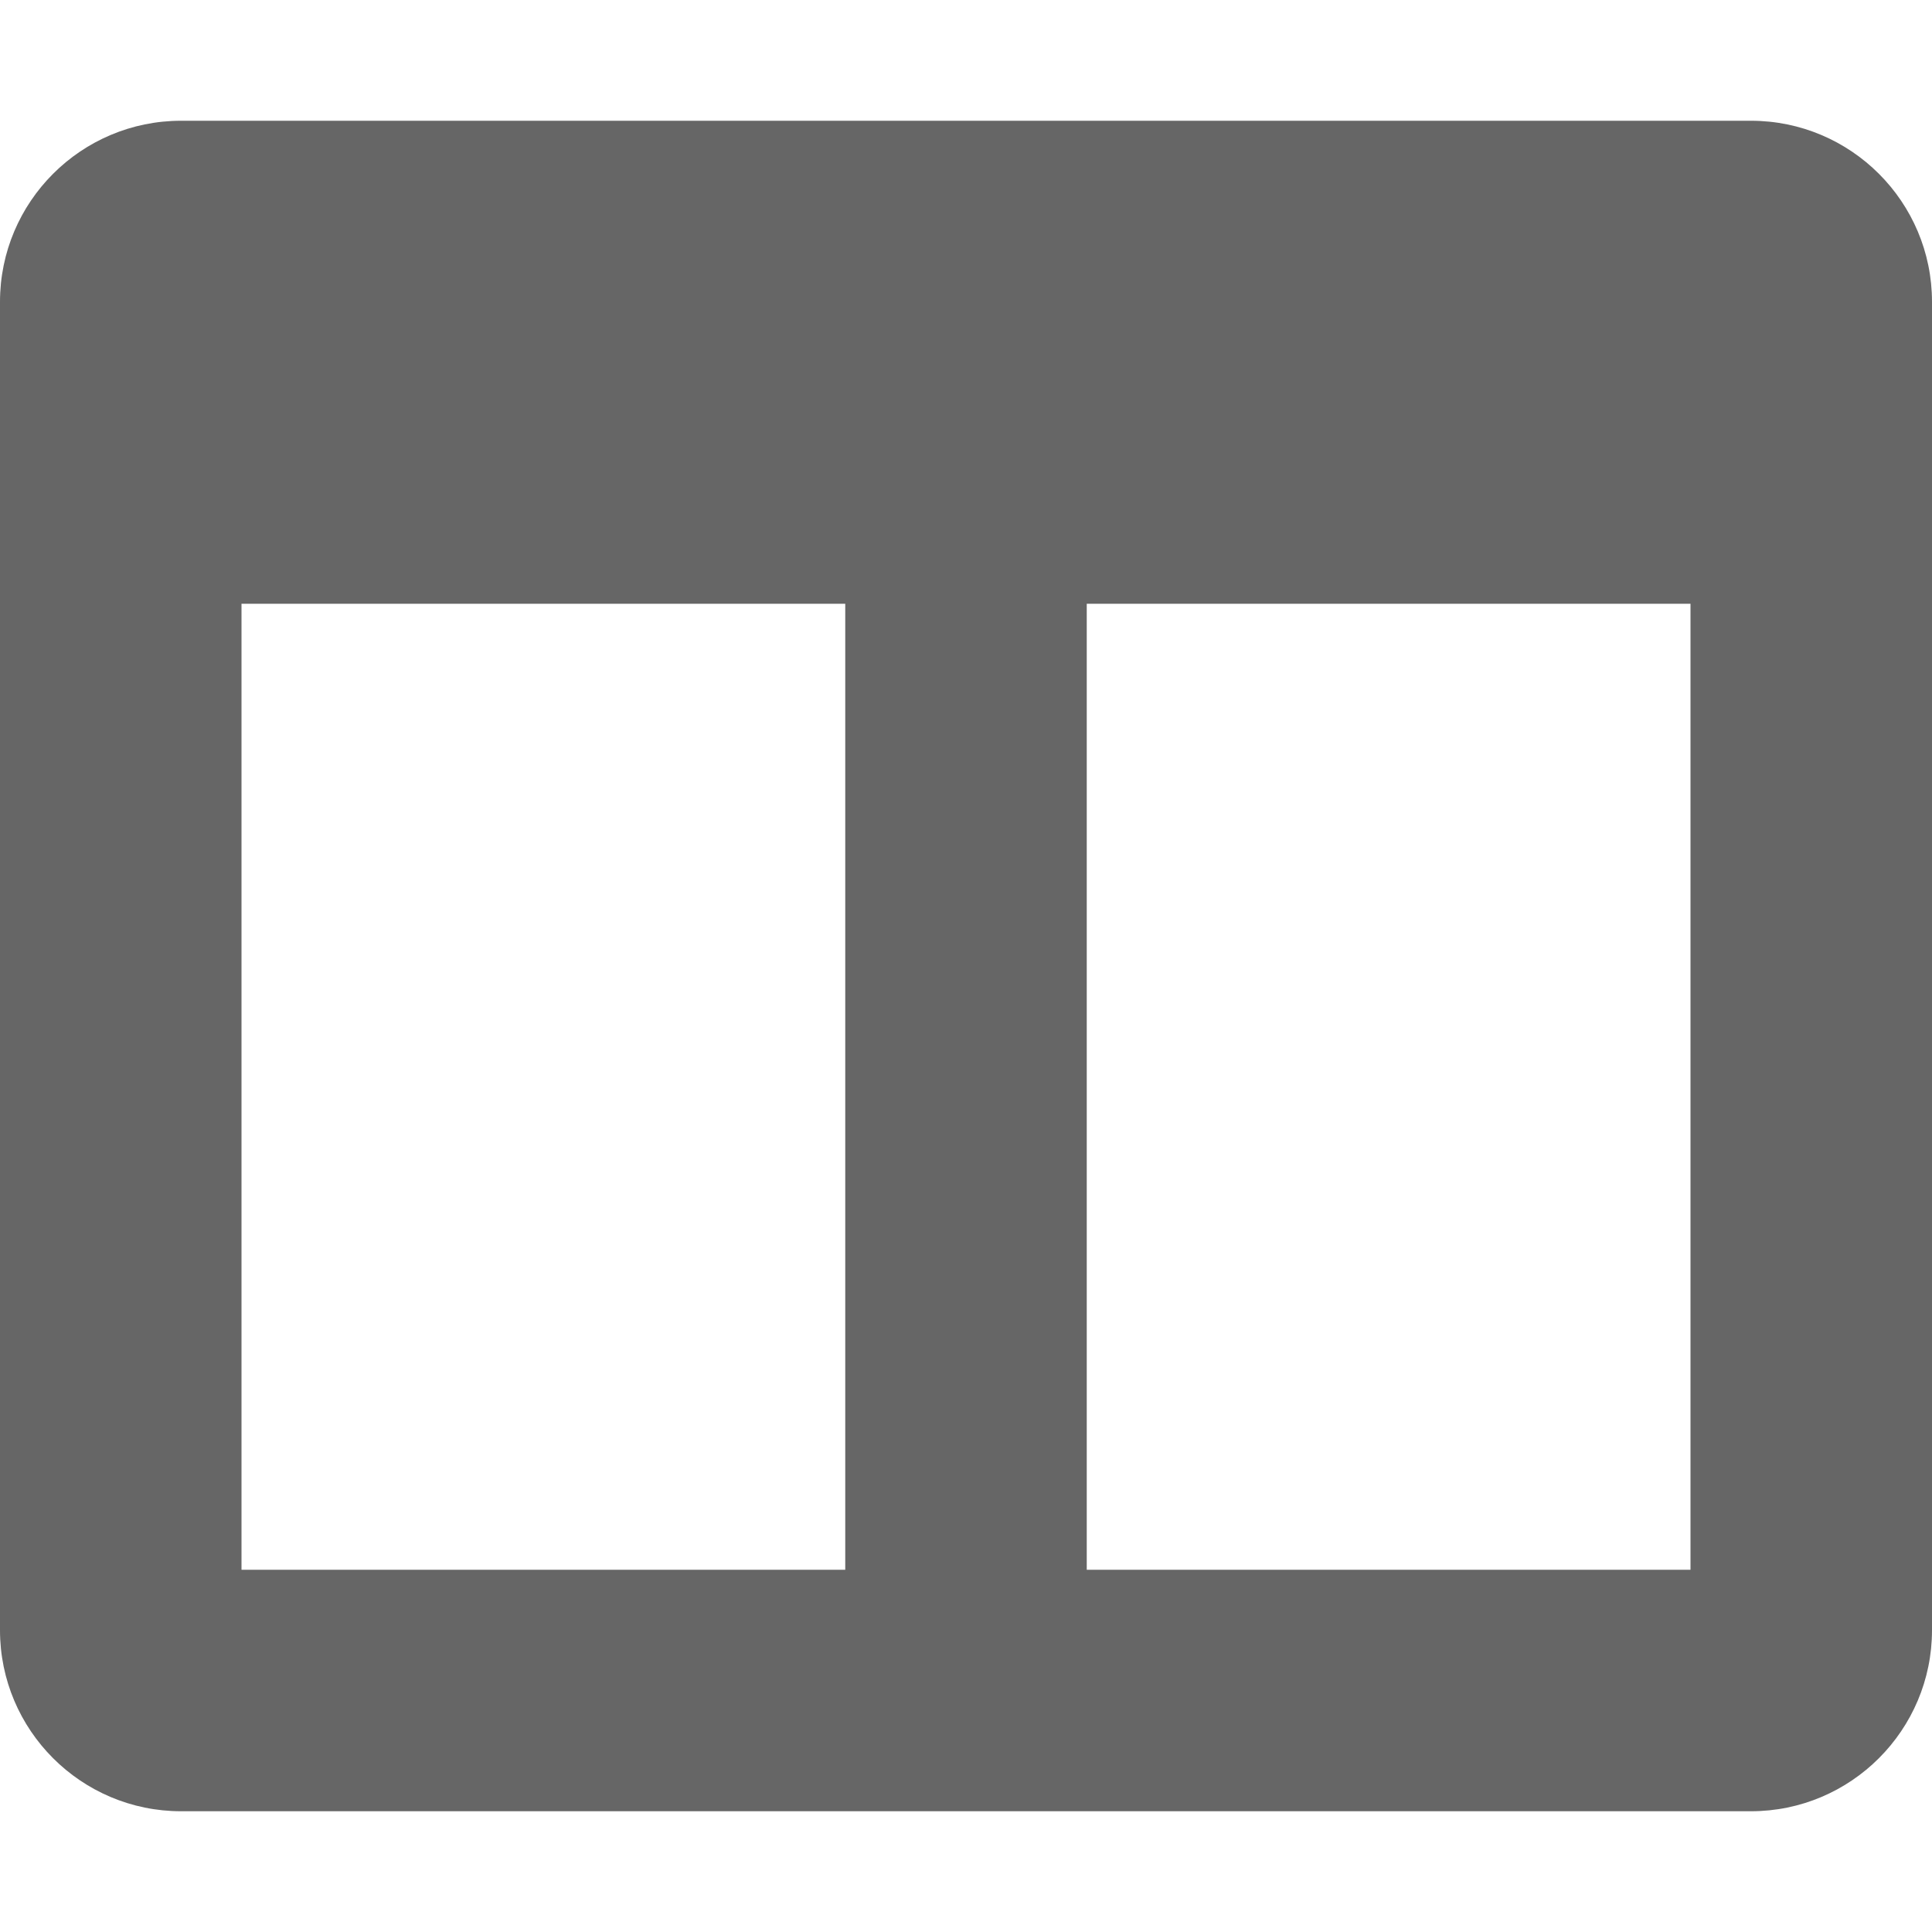
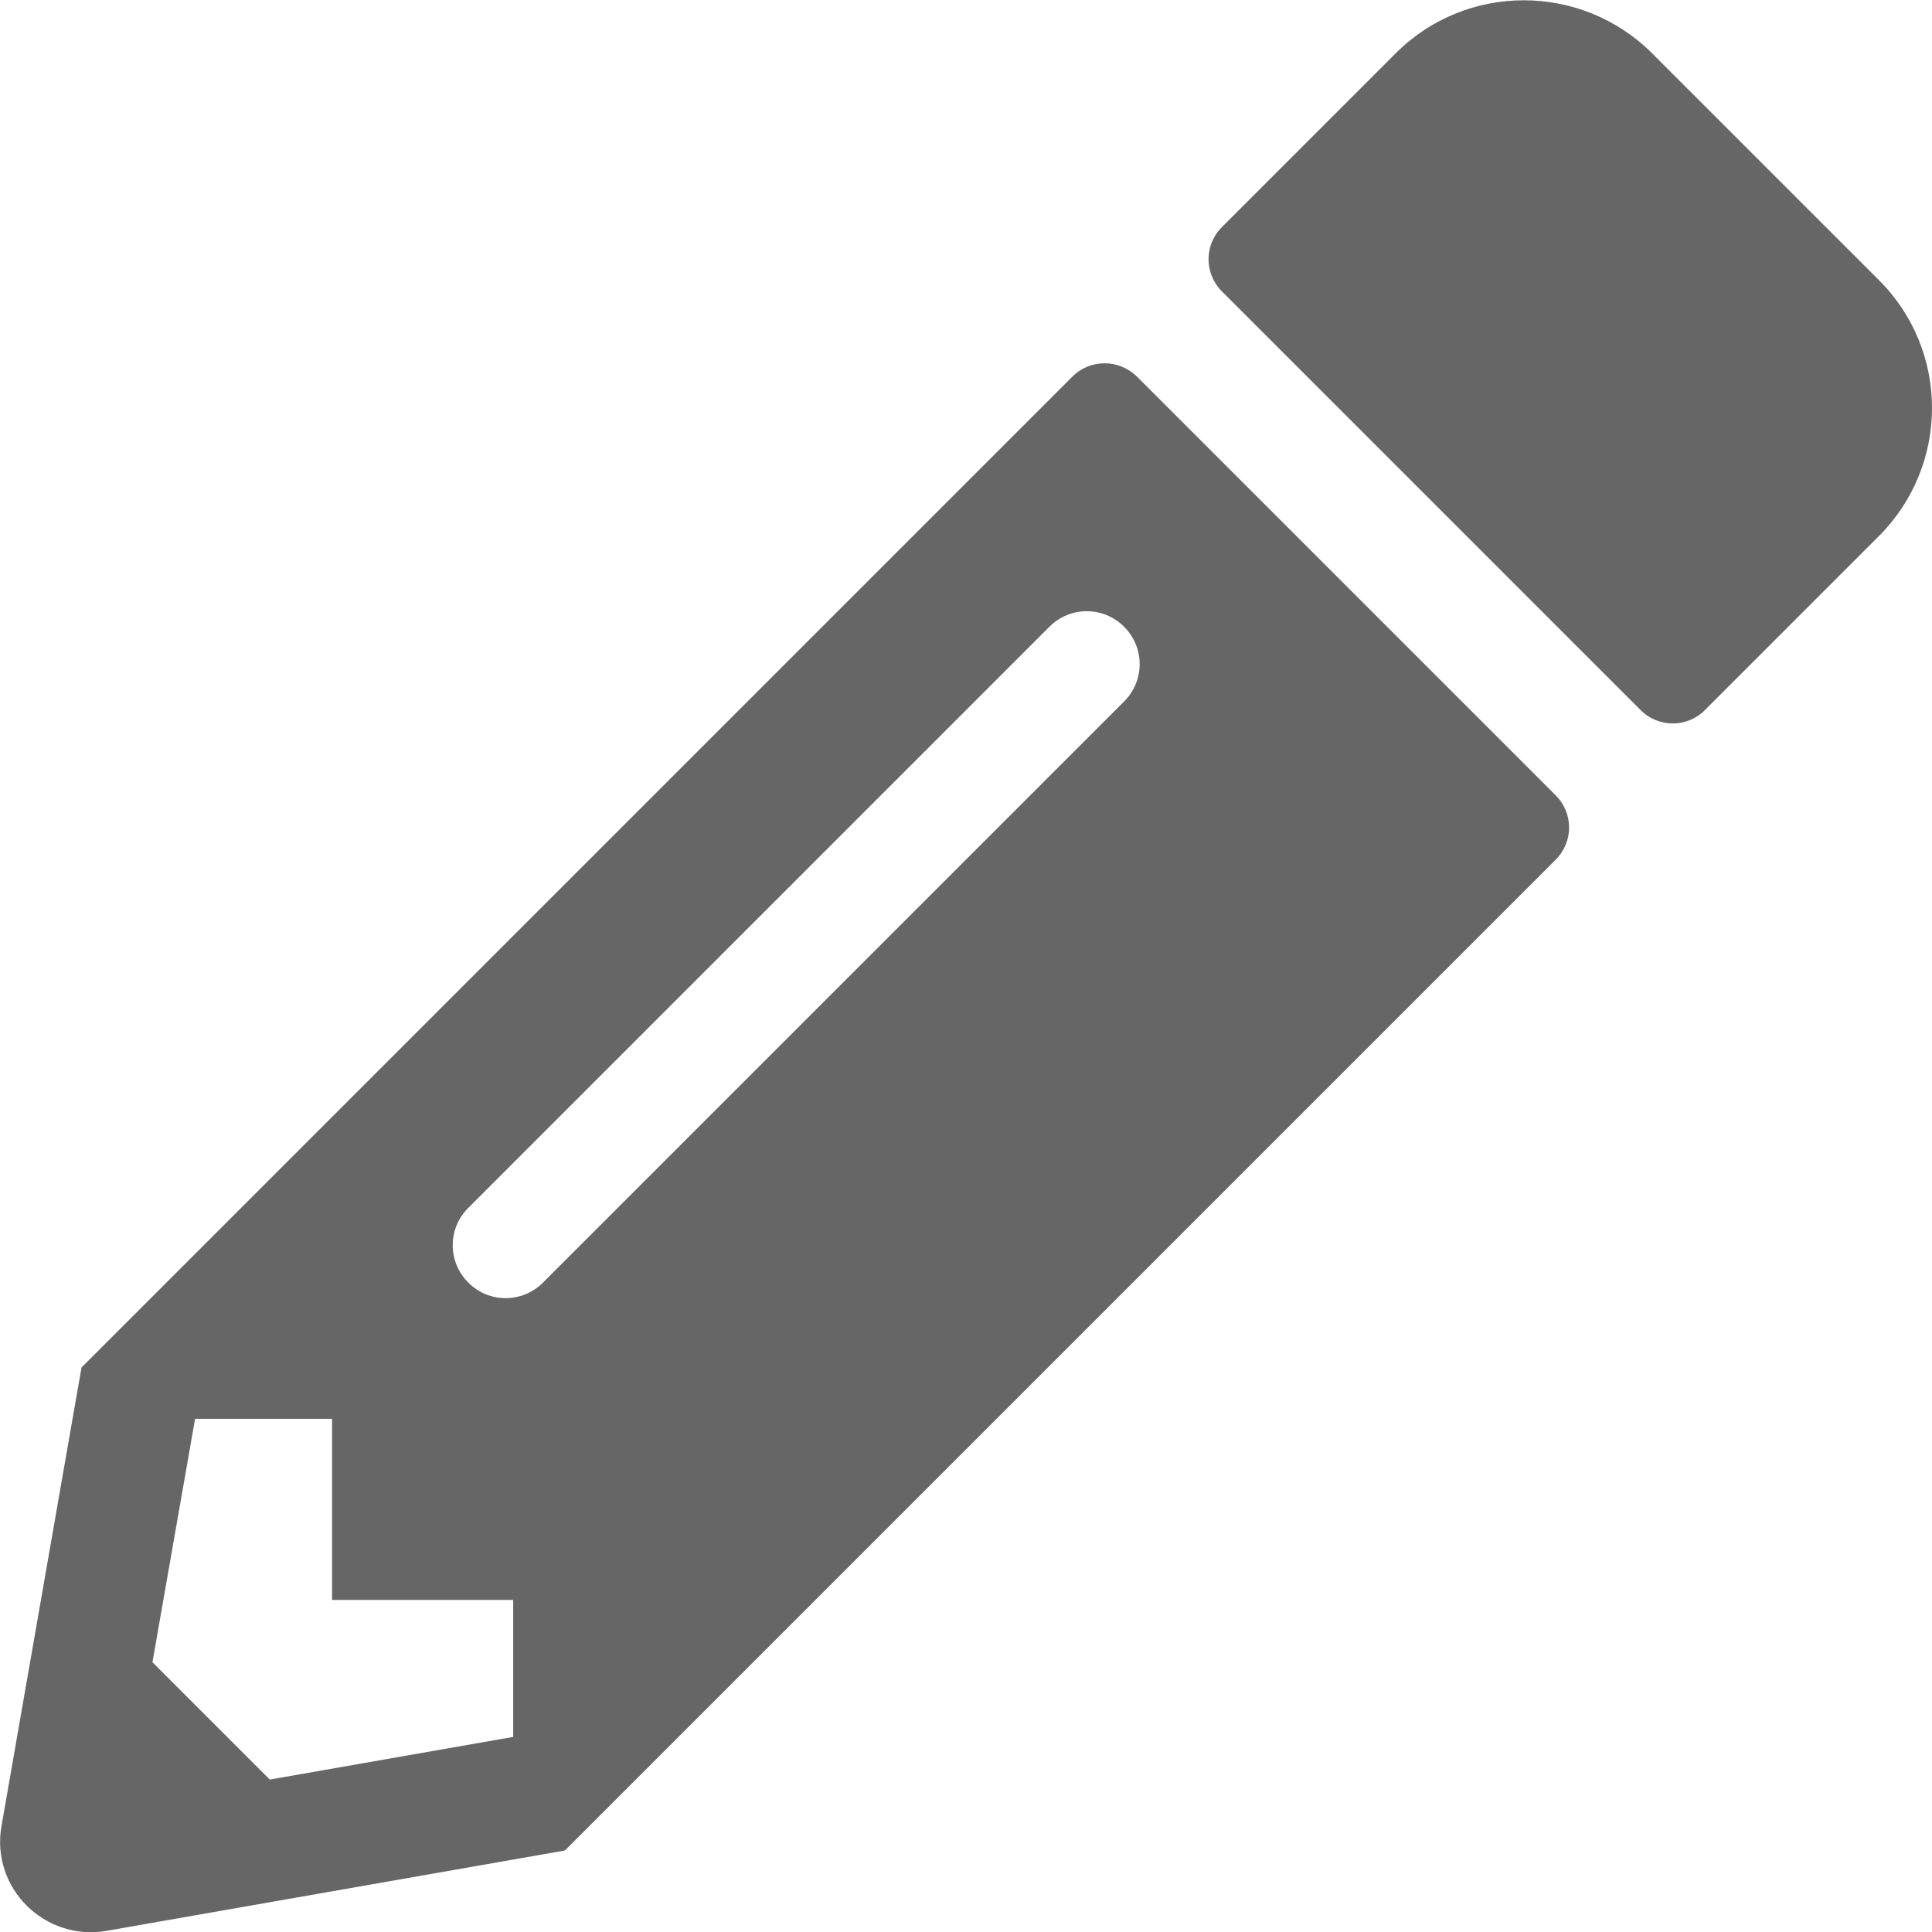
<svg xmlns="http://www.w3.org/2000/svg" viewBox="0 0 512 512">
  <style>.st0{fill:#666}</style>
-   <path class="st0" d="M464 32H48C21.5 32 0 53.5 0 80v352c0 26.5 21.5 48 48 48h416c26.5 0 48-21.5 48-48V80c0-26.5-21.5-48-48-48zM224 416H64V160h160v256zm224 0H288V160h160v256z" />
+   <path class="st0" d="M497.9 142.1l-46.1 46.1c-4.7 4.7-12.3 4.7-17 0l-111-111c-4.7-4.7-4.7-12.3 0-17l46.1-46.1c18.7-18.7 49.1-18.7 67.9 0l60.1 60.1c18.8 18.7 18.8 49.1 0 67.9zM284.2 99.8L21.6 362.4.4 483.9c-2.9 16.4 11.4 30.6 27.8 27.8l121.5-21.3 262.6-262.6c4.7-4.7 4.7-12.3 0-17l-111-111c-4.8-4.7-12.4-4.7-17.1 0zM124.1 339.9c-5.5-5.5-5.5-14.3 0-19.8l154-154c5.5-5.5 14.3-5.5 19.8 0s5.5 14.3 0 19.8l-154 154c-5.5 5.5-14.3 5.5-19.8 0zM88 424h48v36.3l-64.5 11.3-31.1-31.1L51.7 376H88v48z" />
</svg>
